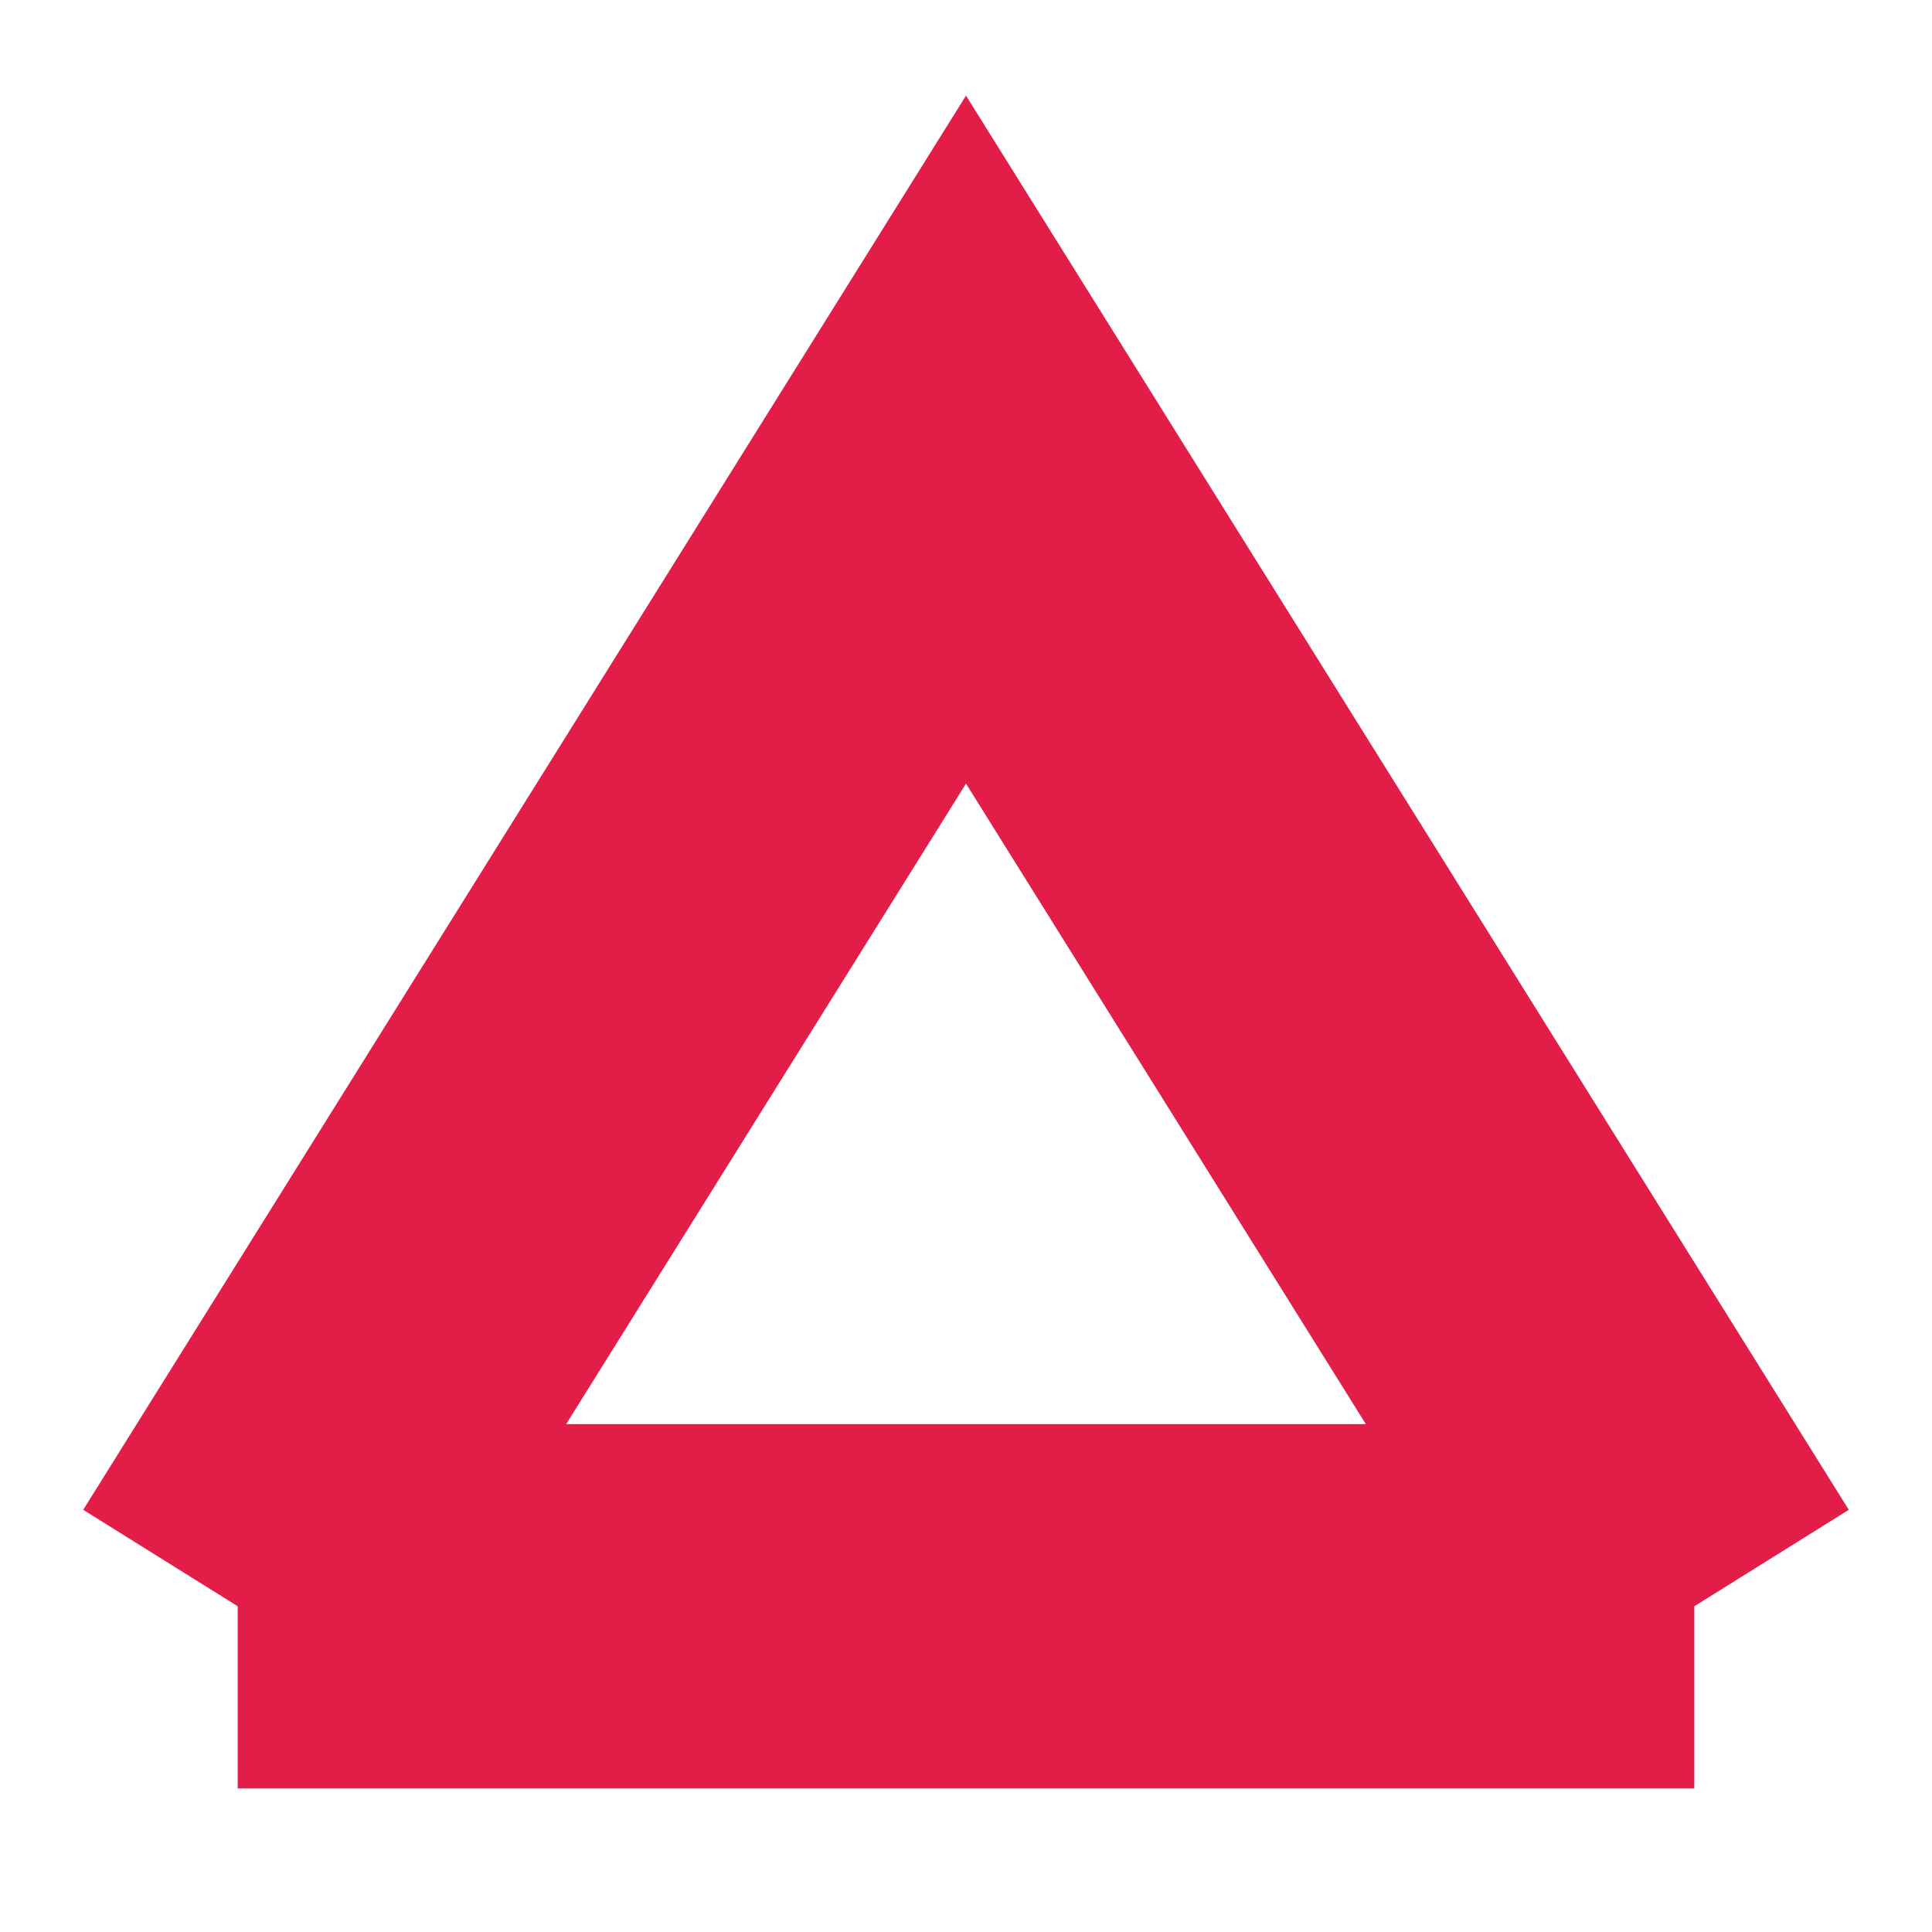
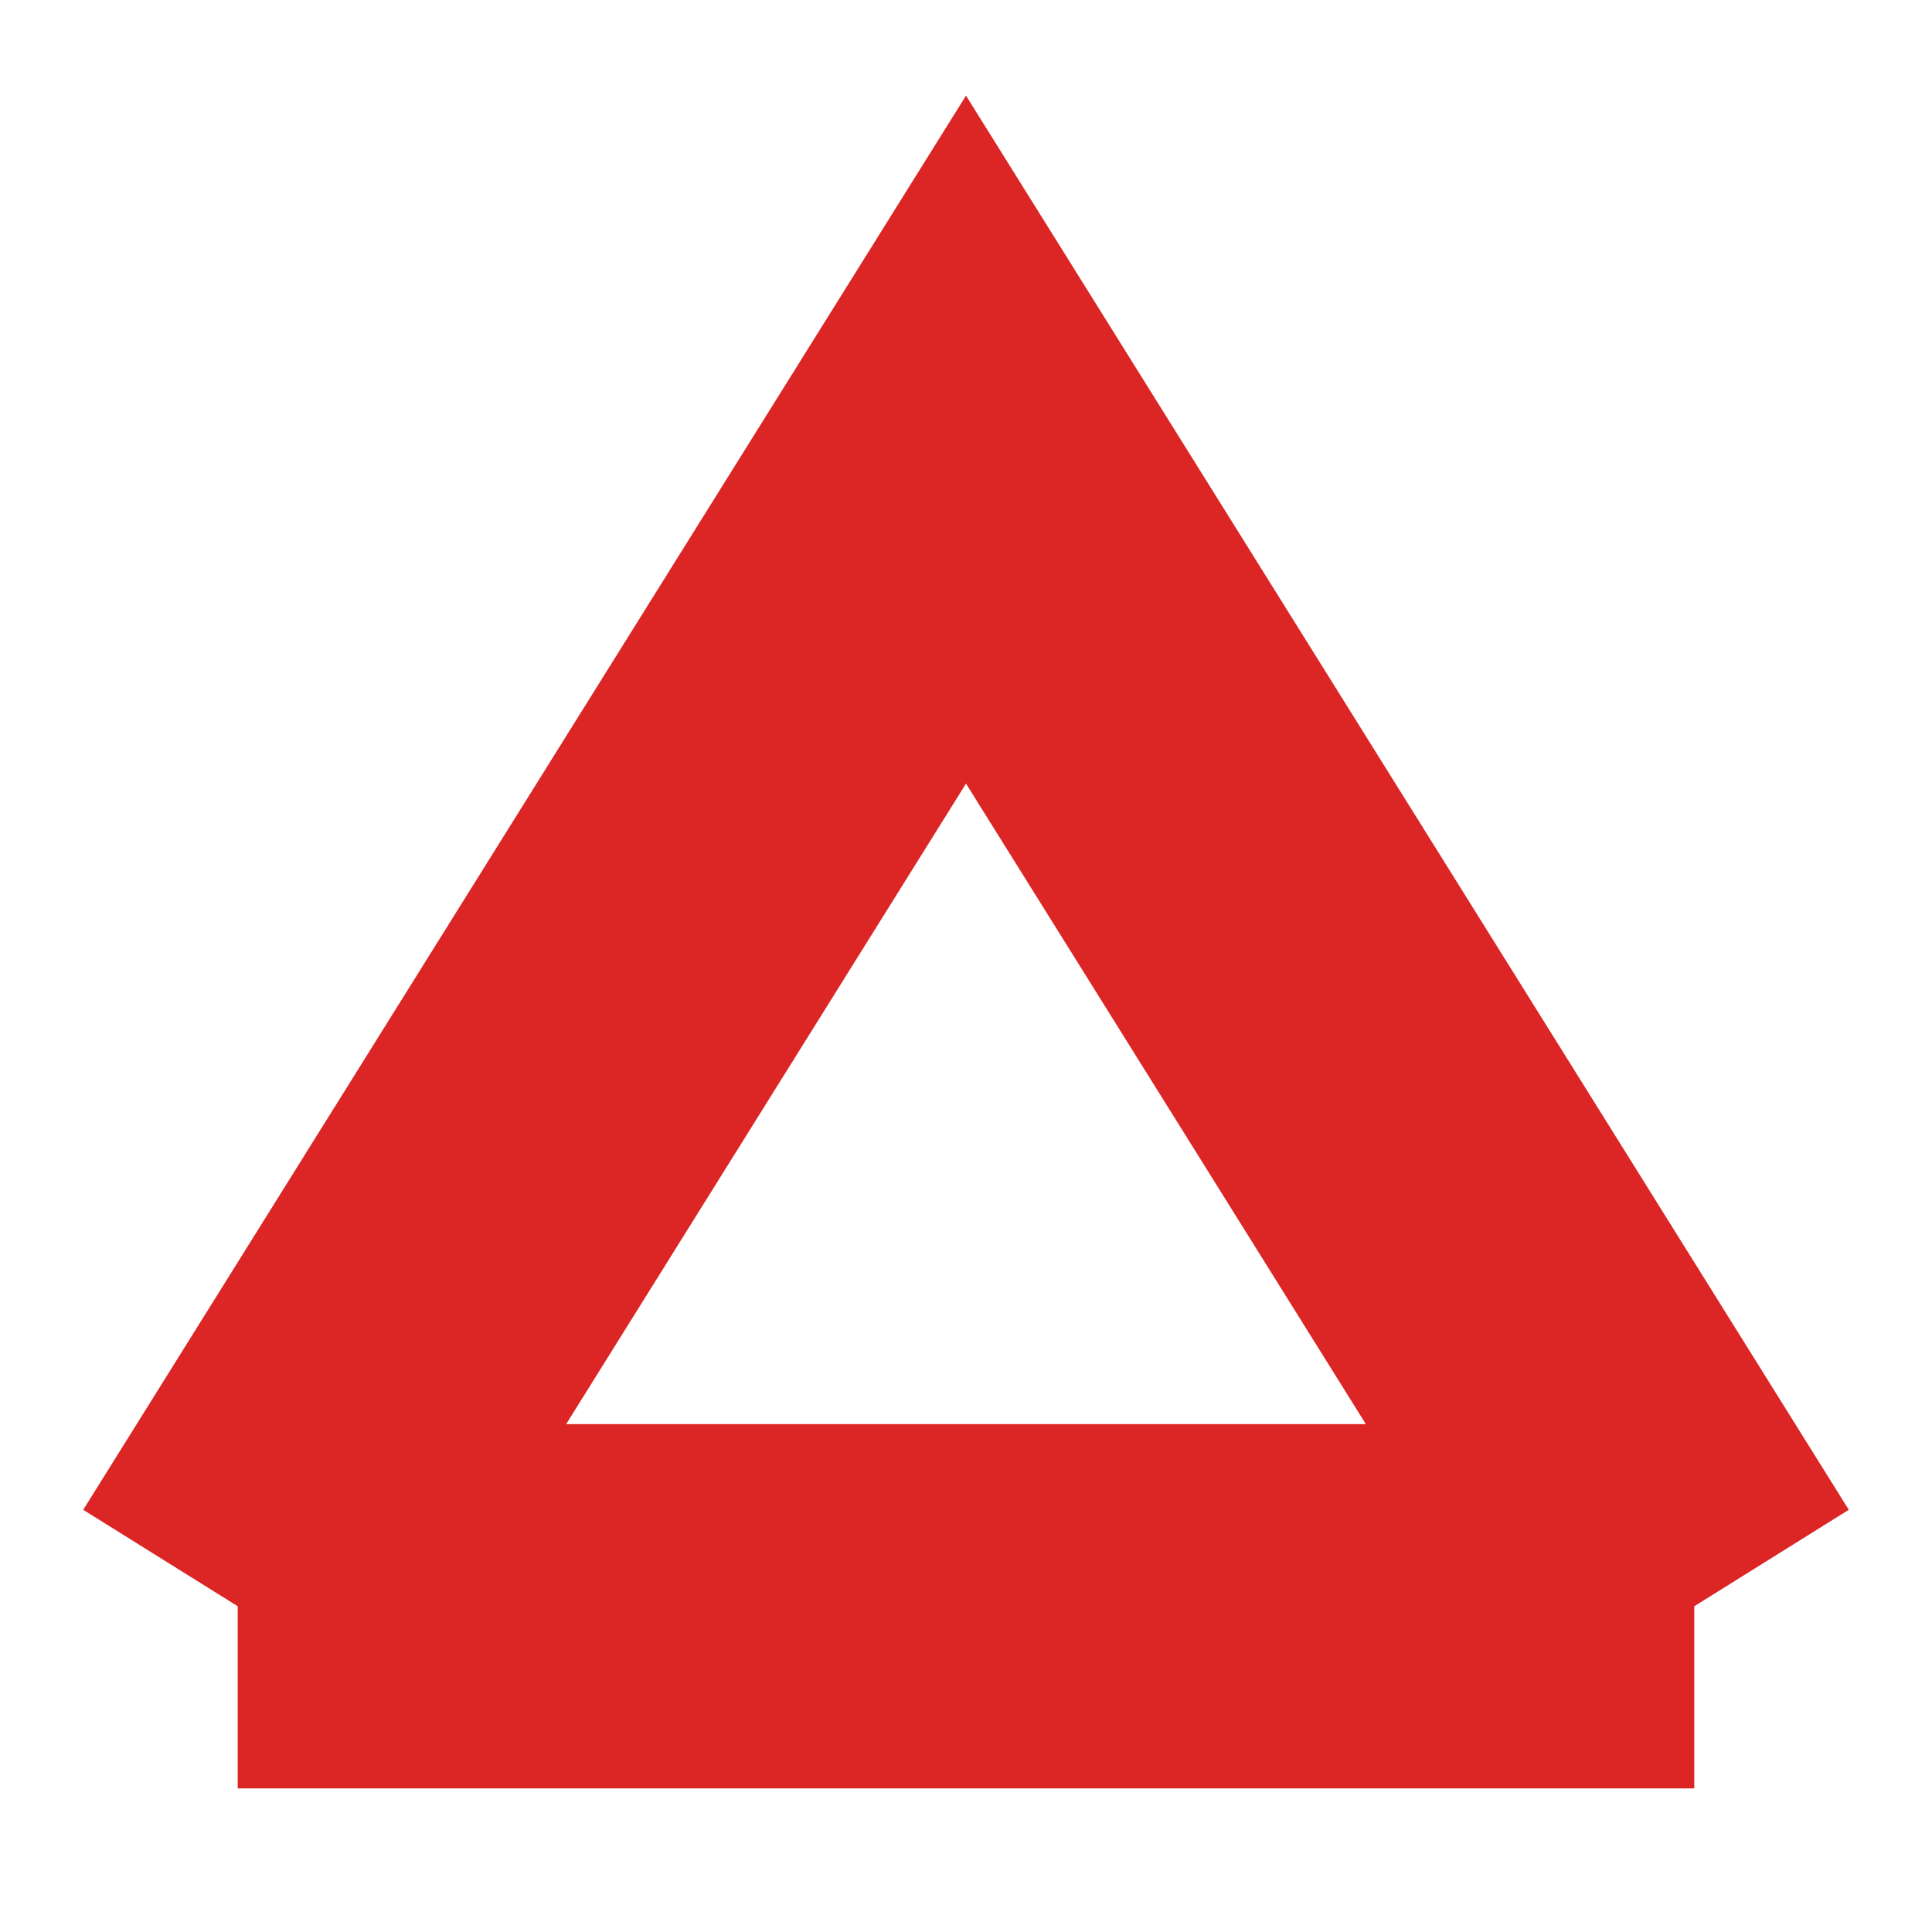
<svg xmlns="http://www.w3.org/2000/svg" width="1024px" height="1024px" viewBox="0 0 1024 1024" version="1.1">
  <g id="signal-logo-nobg" stroke="none" fill="none" fill-rule="evenodd" stroke-width="1">
-     <g id="Group" transform="translate(126, 233)" stroke="#E11D48">
+     <g id="Group" transform="translate(126, 233)" stroke="#DC2626">
      <polyline id="Path" stroke-width="193.092" points="0 618.353 386 0 772 618.353" />
      <line x1="0" y1="618.353" x2="772" y2="618.353" id="Path" stroke-width="193.092" />
    </g>
  </g>
</svg>
